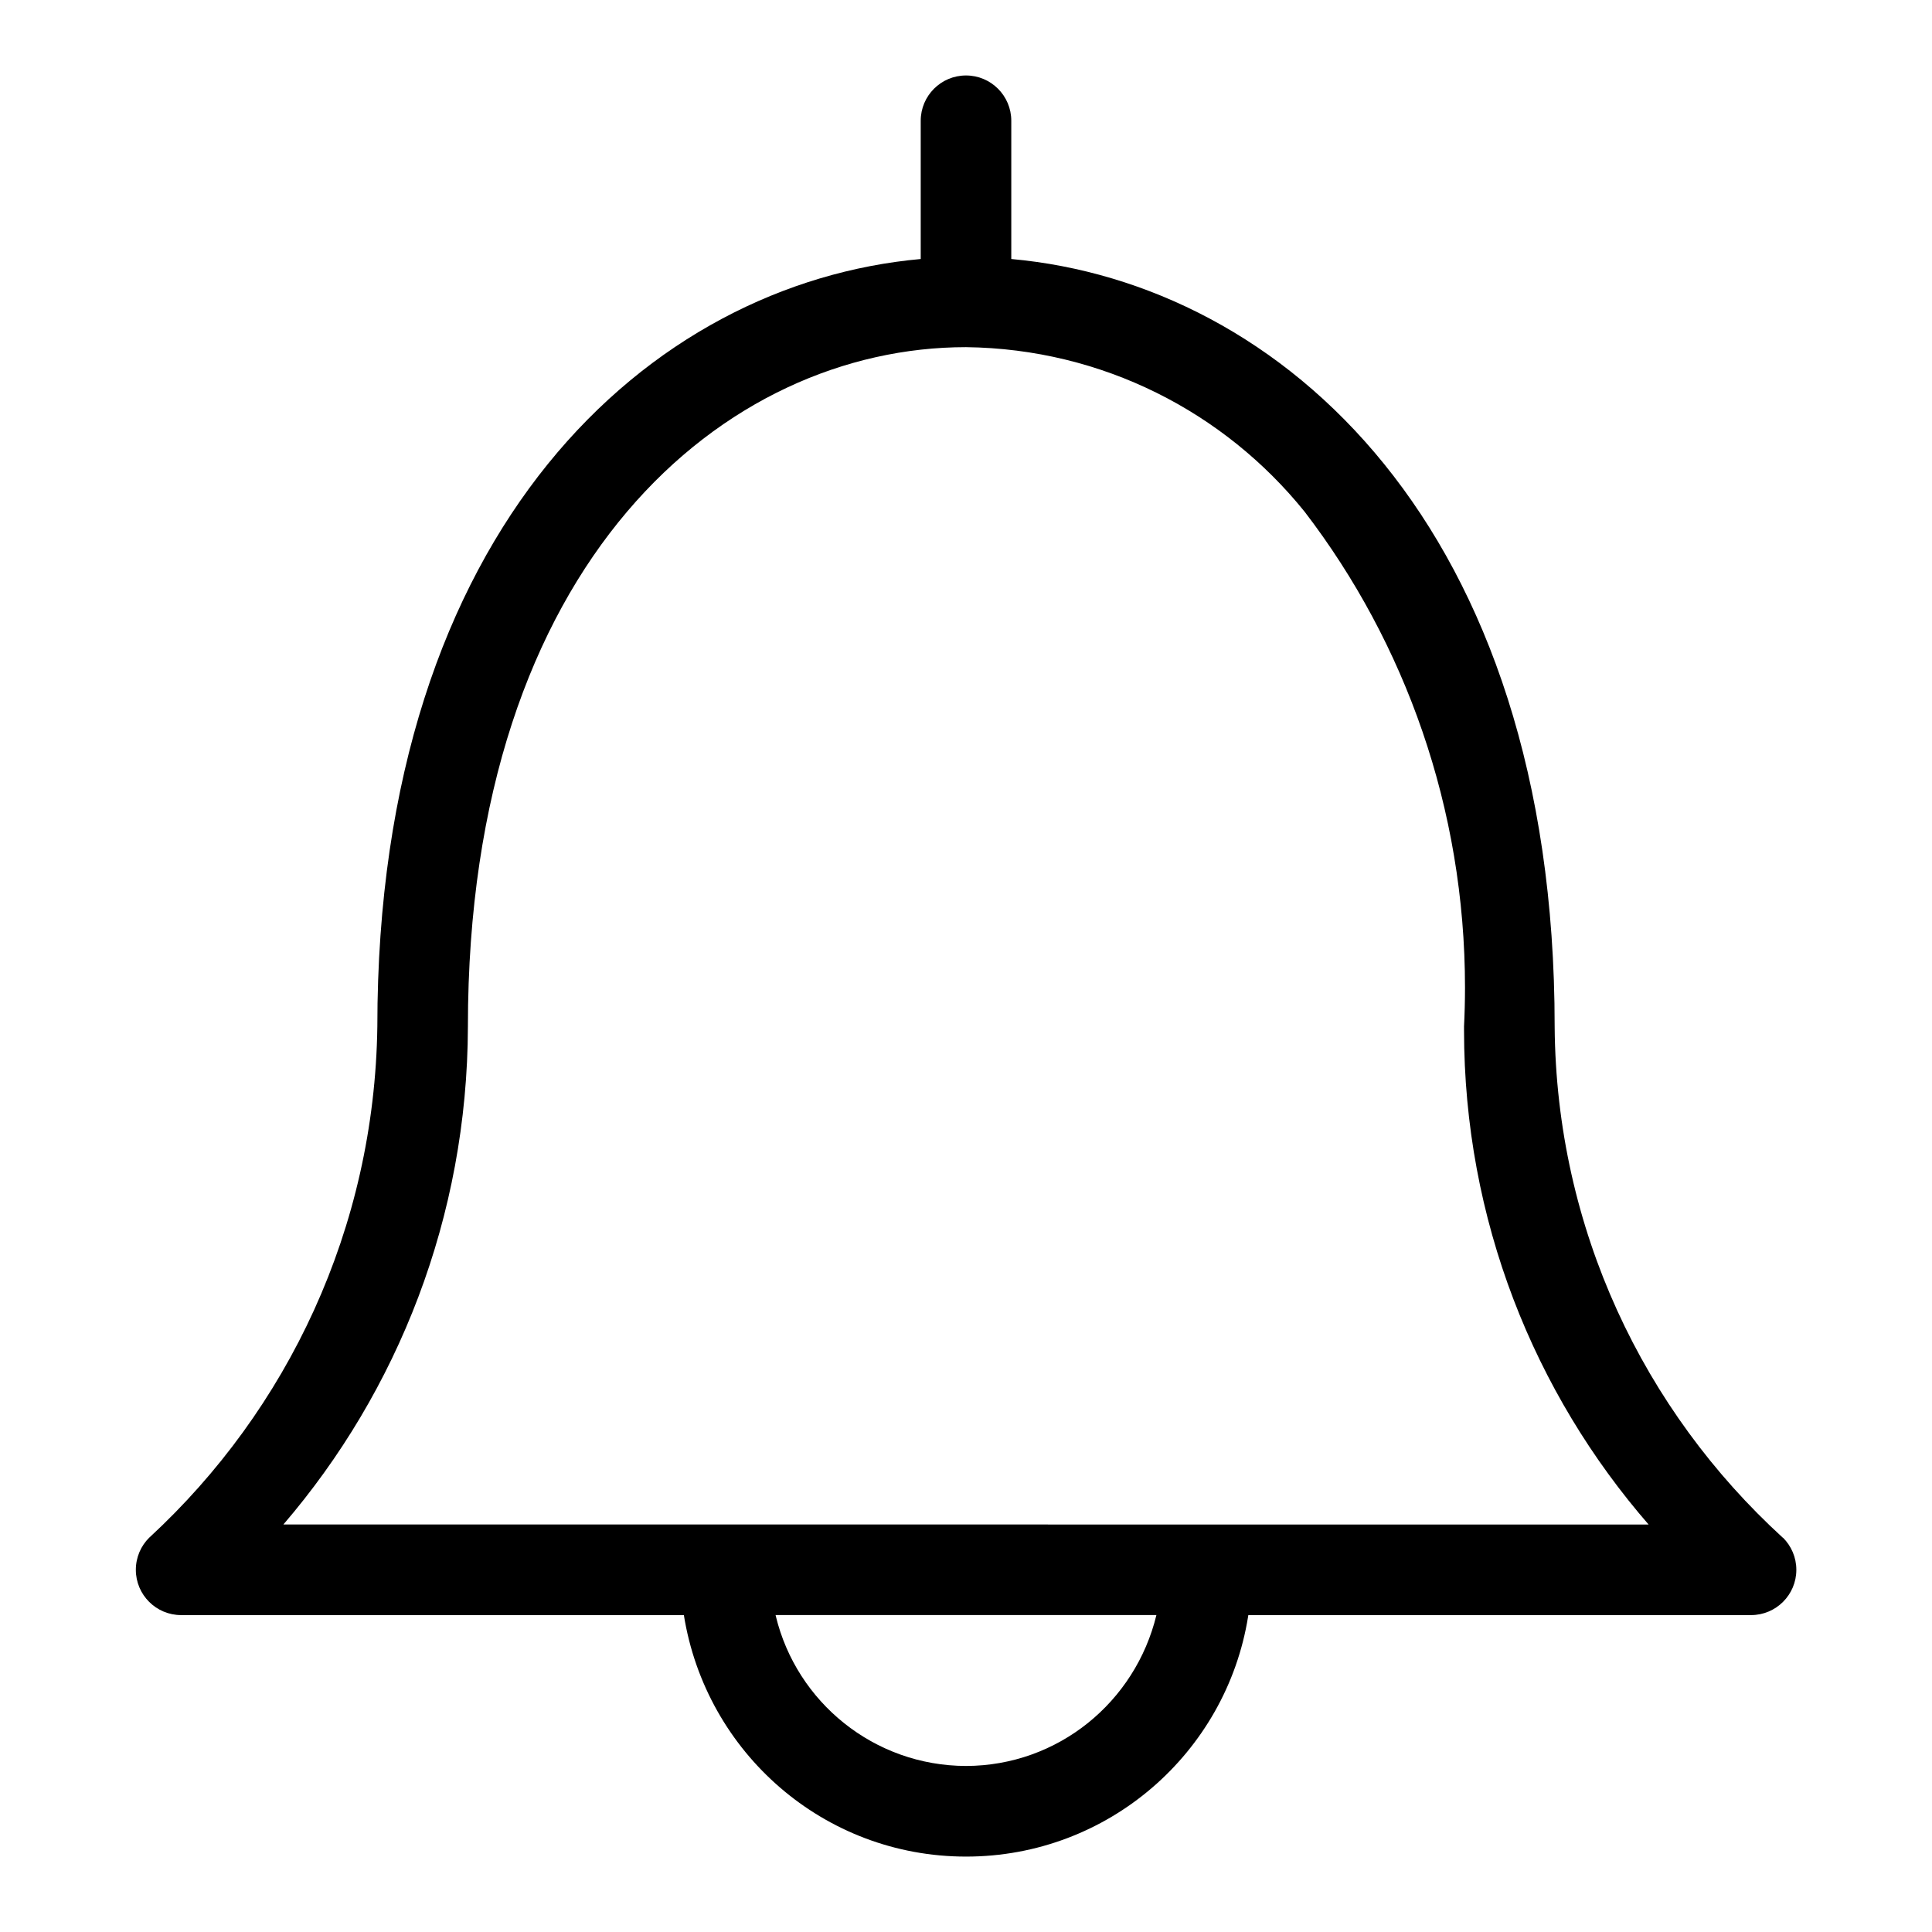
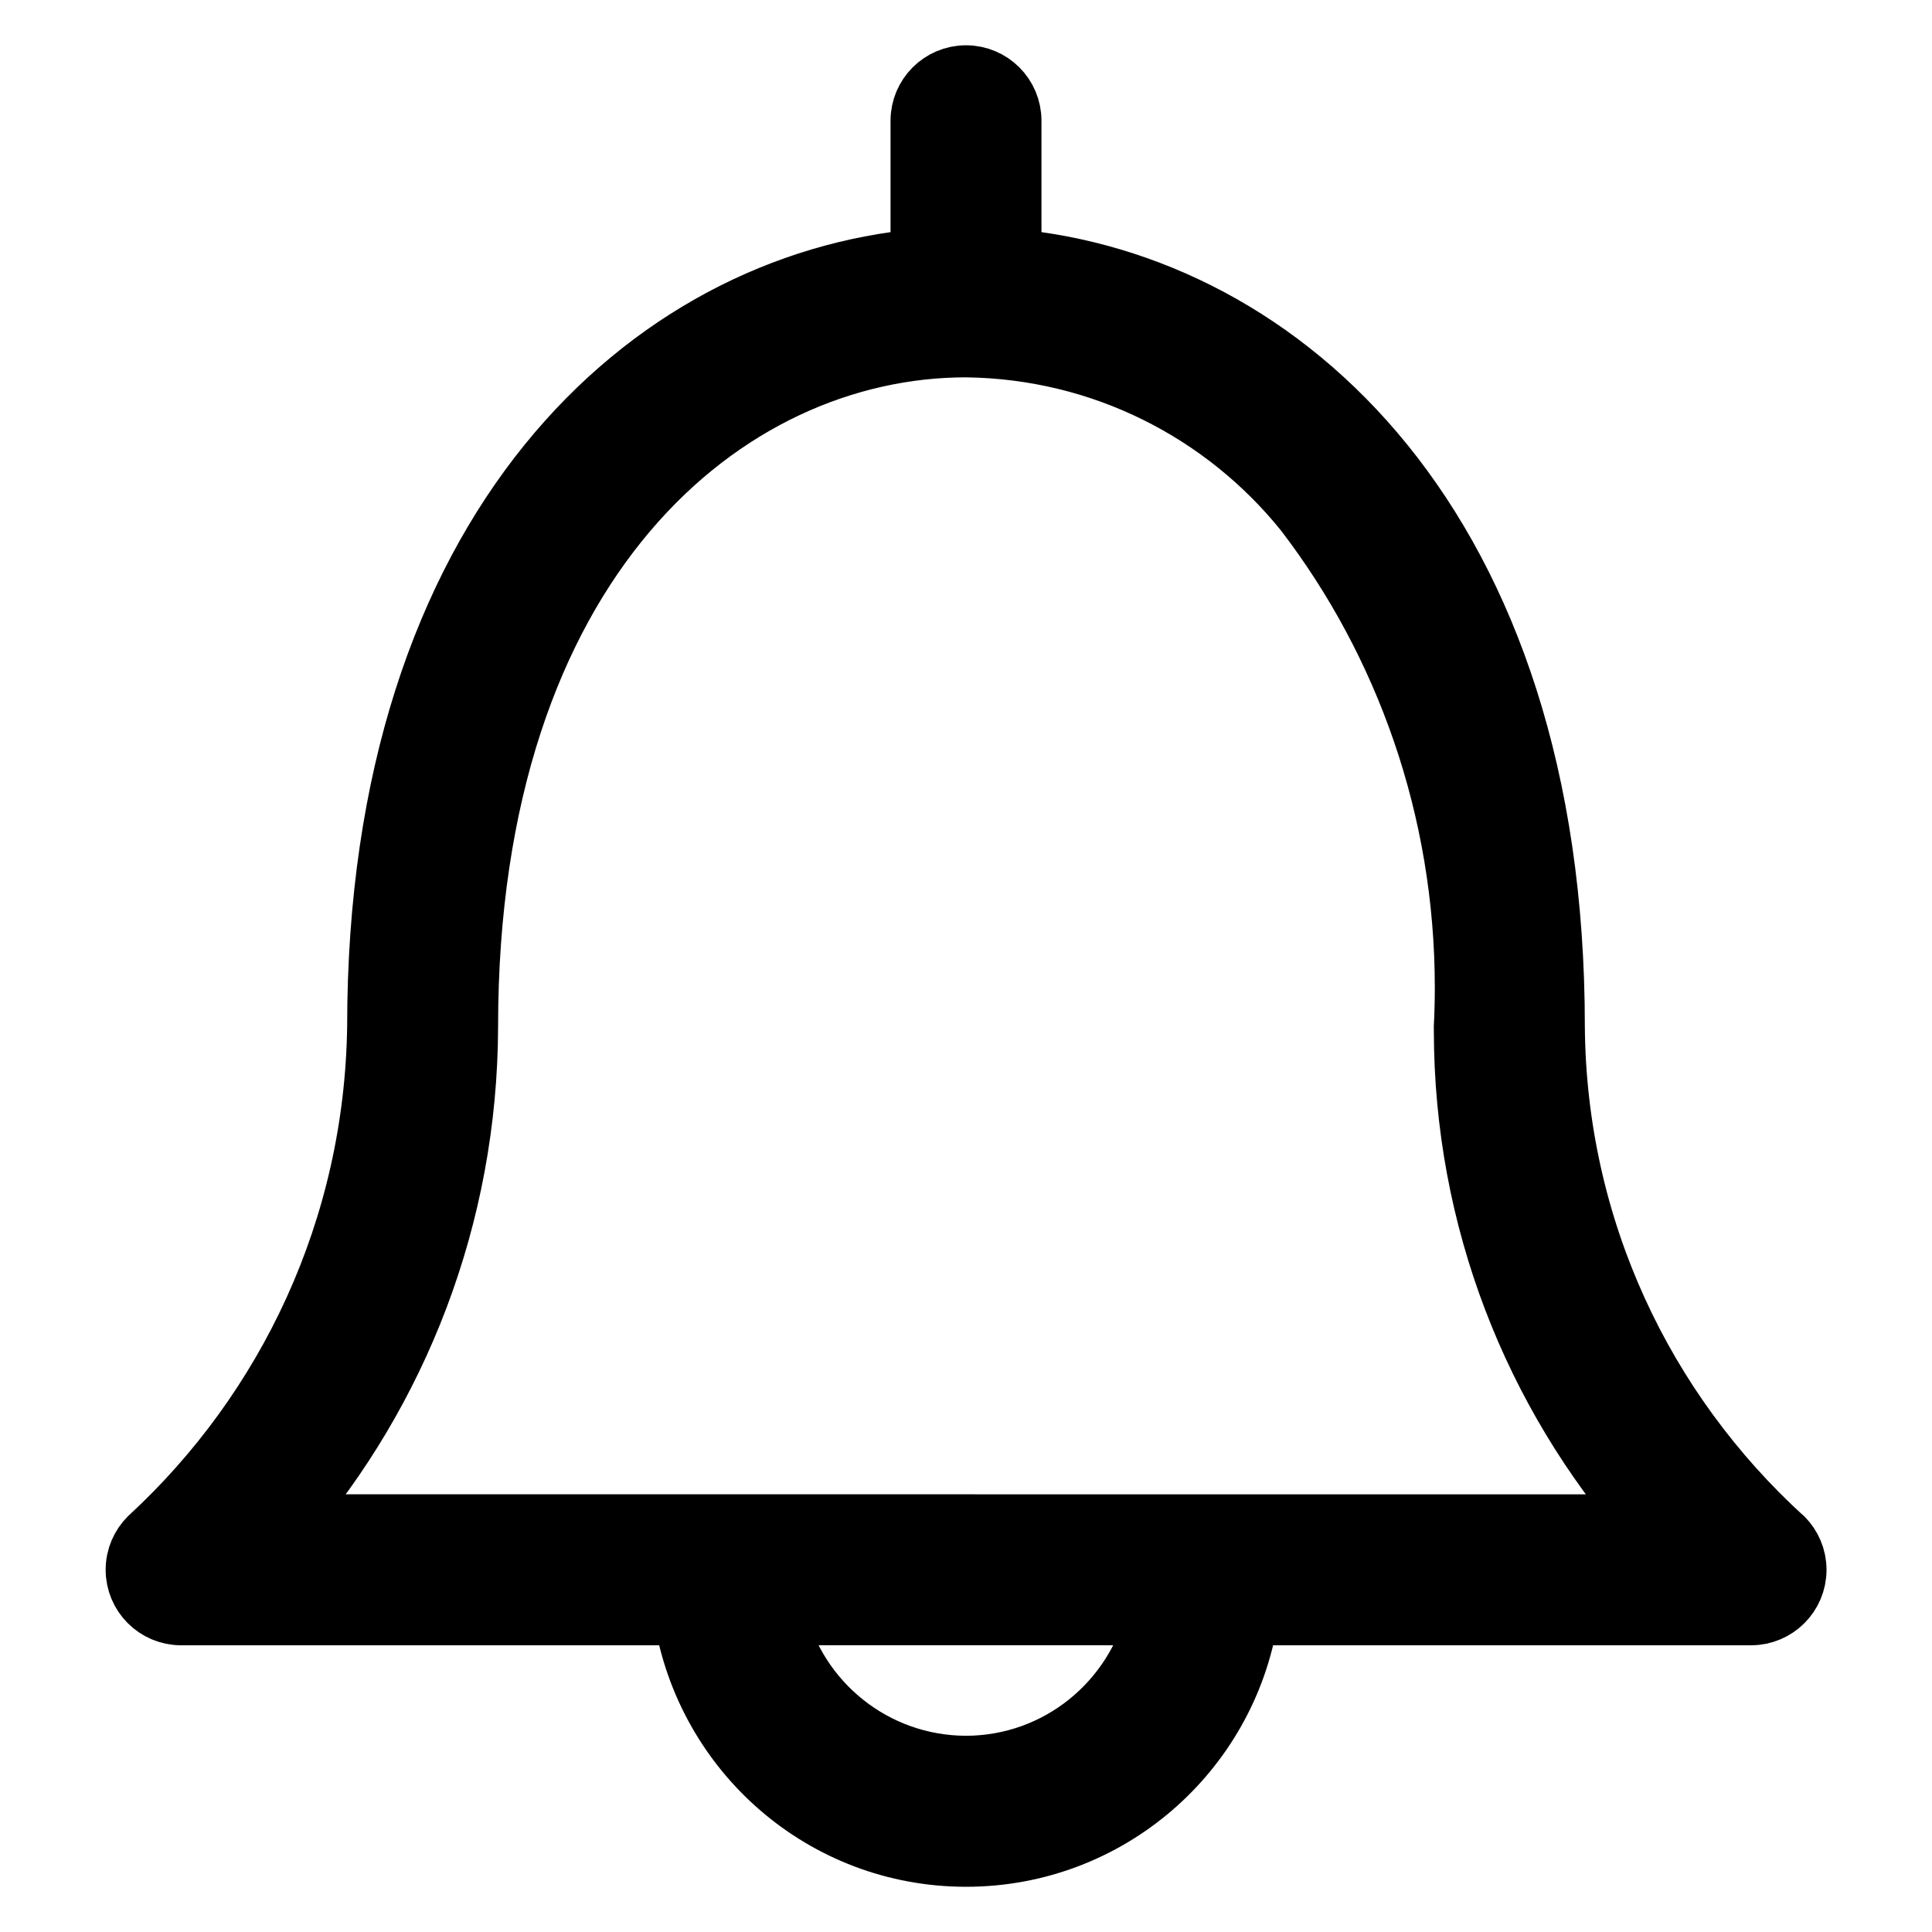
- <svg xmlns="http://www.w3.org/2000/svg" fill="#000000" width="800px" height="800px" viewBox="0 0 32 32" version="1.1">
+ <svg xmlns="http://www.w3.org/2000/svg" fill="#000000" stroke="#000000" stroke-width="1" stroke-linejoin="round" width="800px" height="800px" viewBox="0 0 32 32" version="1.1">
  <path d="M29.531 25.471c-2.306-2.105-3.755-5.116-3.781-8.466l-0-0.005c0-8.295-4.532-12.307-9-12.71v-2.29c0-0.414-0.336-0.75-0.75-0.75s-0.75 0.336-0.75 0.75v0 2.29c-4.469 0.403-9 4.415-9 12.71-0.046 3.349-1.489 6.353-3.771 8.462l-0.008 0.007c-0.137 0.136-0.221 0.324-0.221 0.532 0 0.414 0.336 0.75 0.75 0.75 0 0 0.001 0 0.001 0h8.326c0.366 2.28 2.319 4 4.674 4s4.308-1.72 4.671-3.973l0.004-0.027h8.326c0 0 0 0 0.001 0 0.414 0 0.75-0.336 0.75-0.75 0-0.207-0.084-0.394-0.219-0.53v0zM16 29.25c-1.526-0.004-2.804-1.058-3.149-2.478l-0.005-0.022h6.308c-0.35 1.442-1.628 2.496-3.154 2.5h-0zM4.694 25.25c1.893-2.205 3.048-5.092 3.056-8.248v-0.002c0-7.729 4.276-11.25 8.25-11.25 2.267 0.027 4.282 1.082 5.604 2.72l0.011 0.014c1.654 2.161 2.65 4.901 2.65 7.874 0 0.222-0.006 0.444-0.017 0.663l0.001-0.031c-0 0.021-0 0.047-0 0.072 0 3.14 1.158 6.009 3.070 8.204l-0.013-0.015z" />
</svg>
